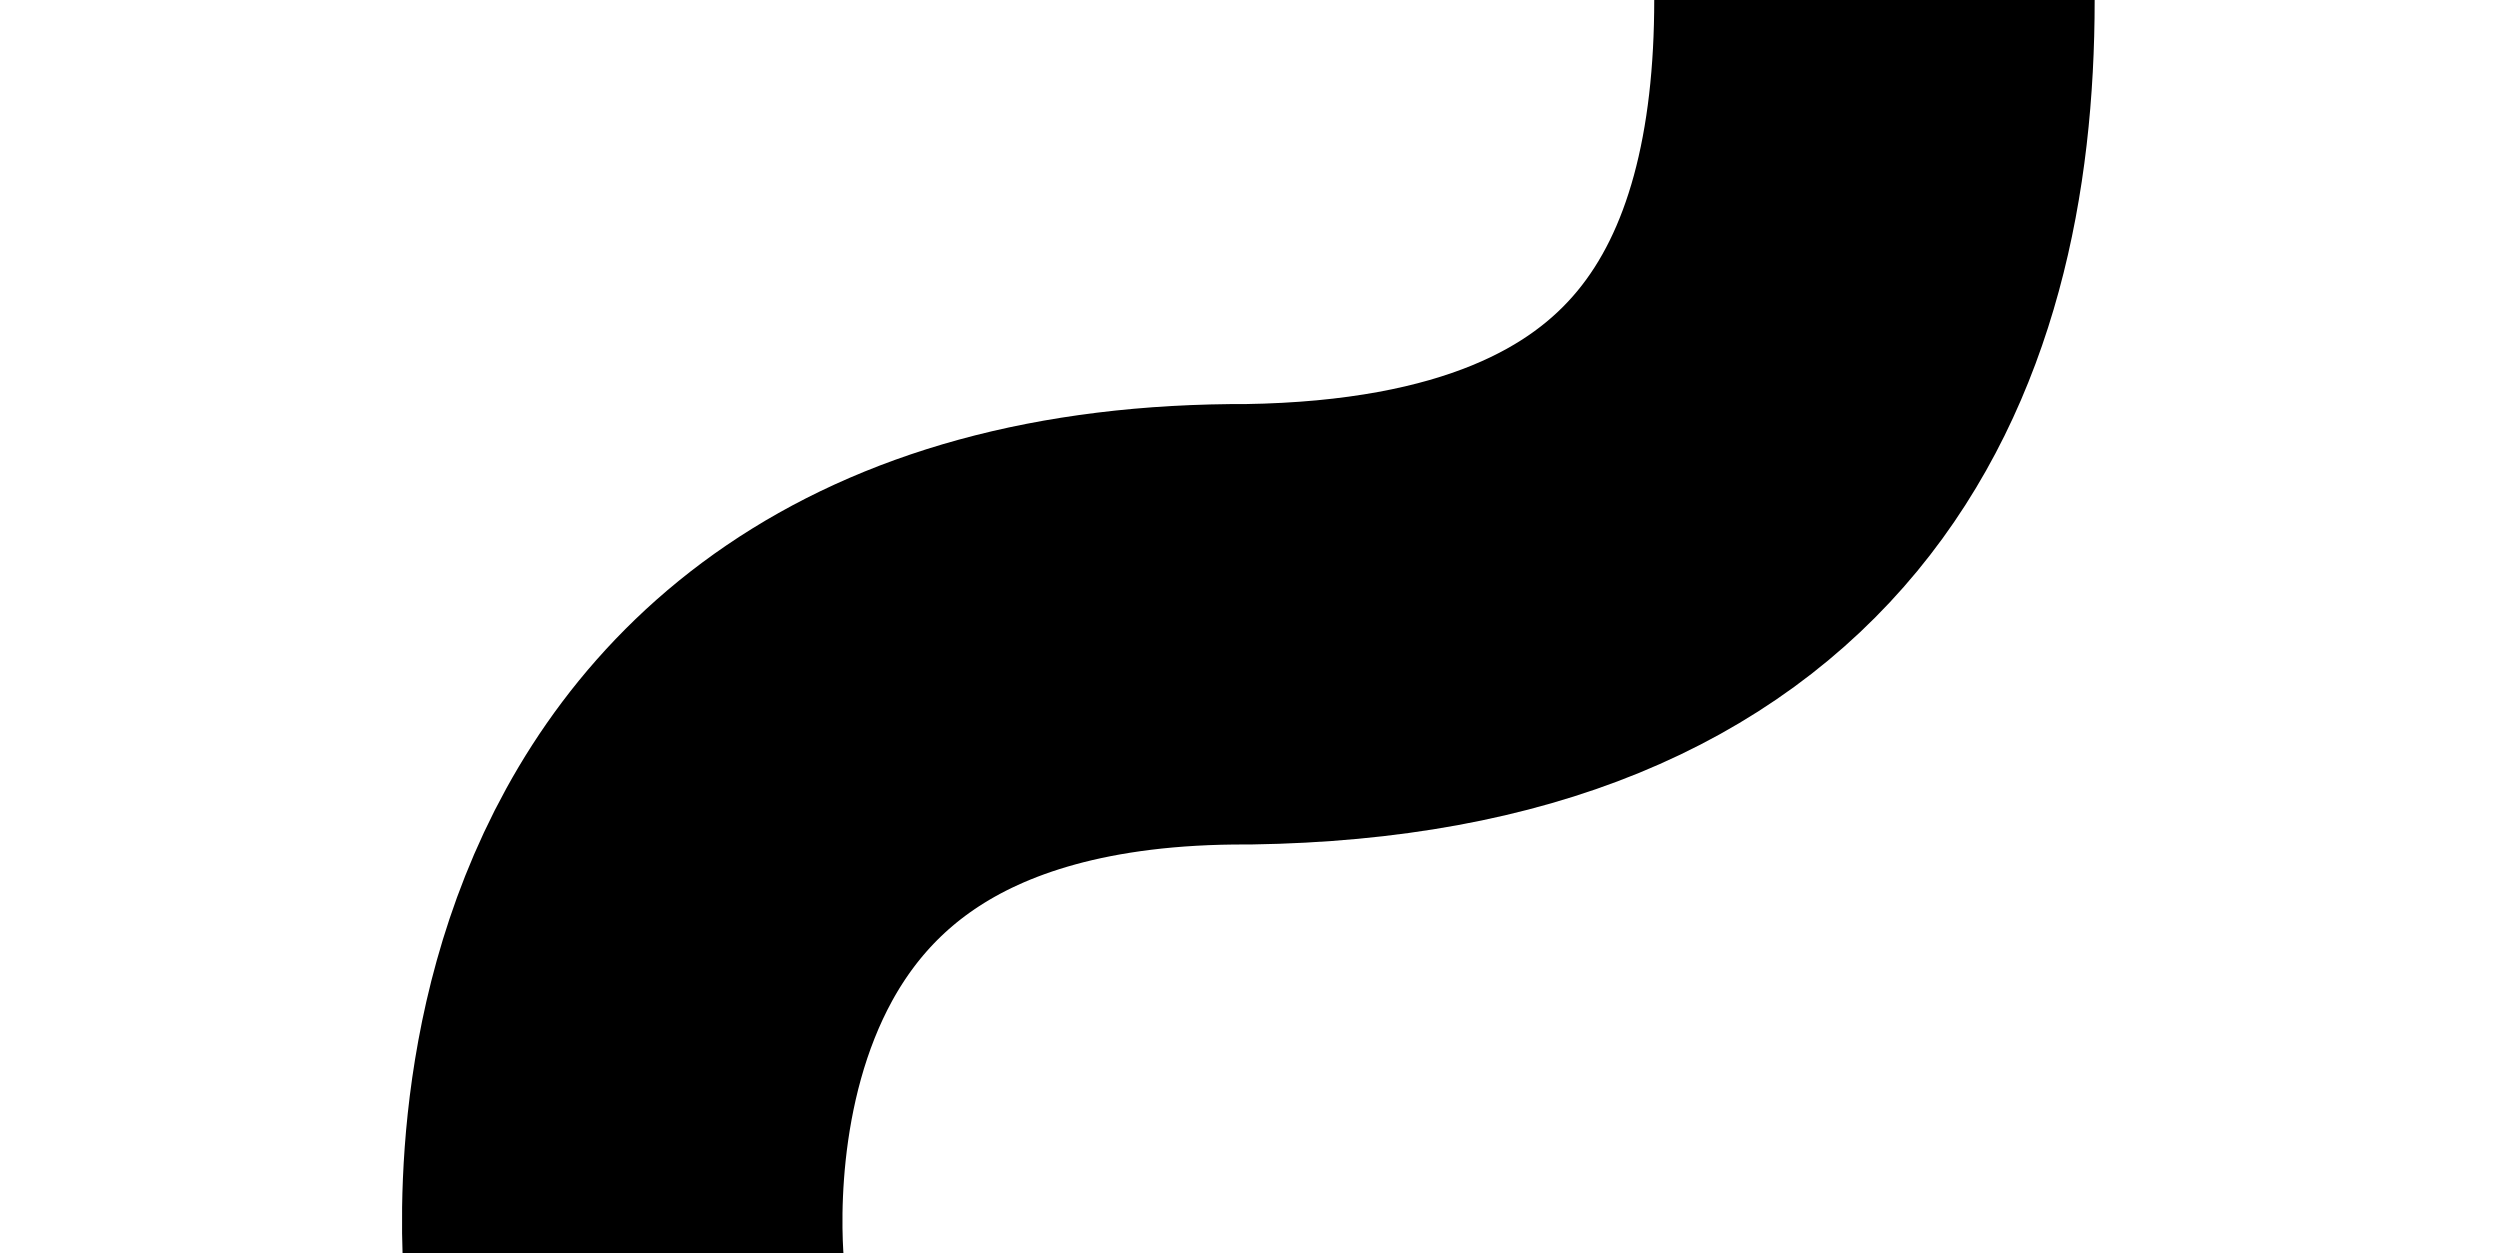
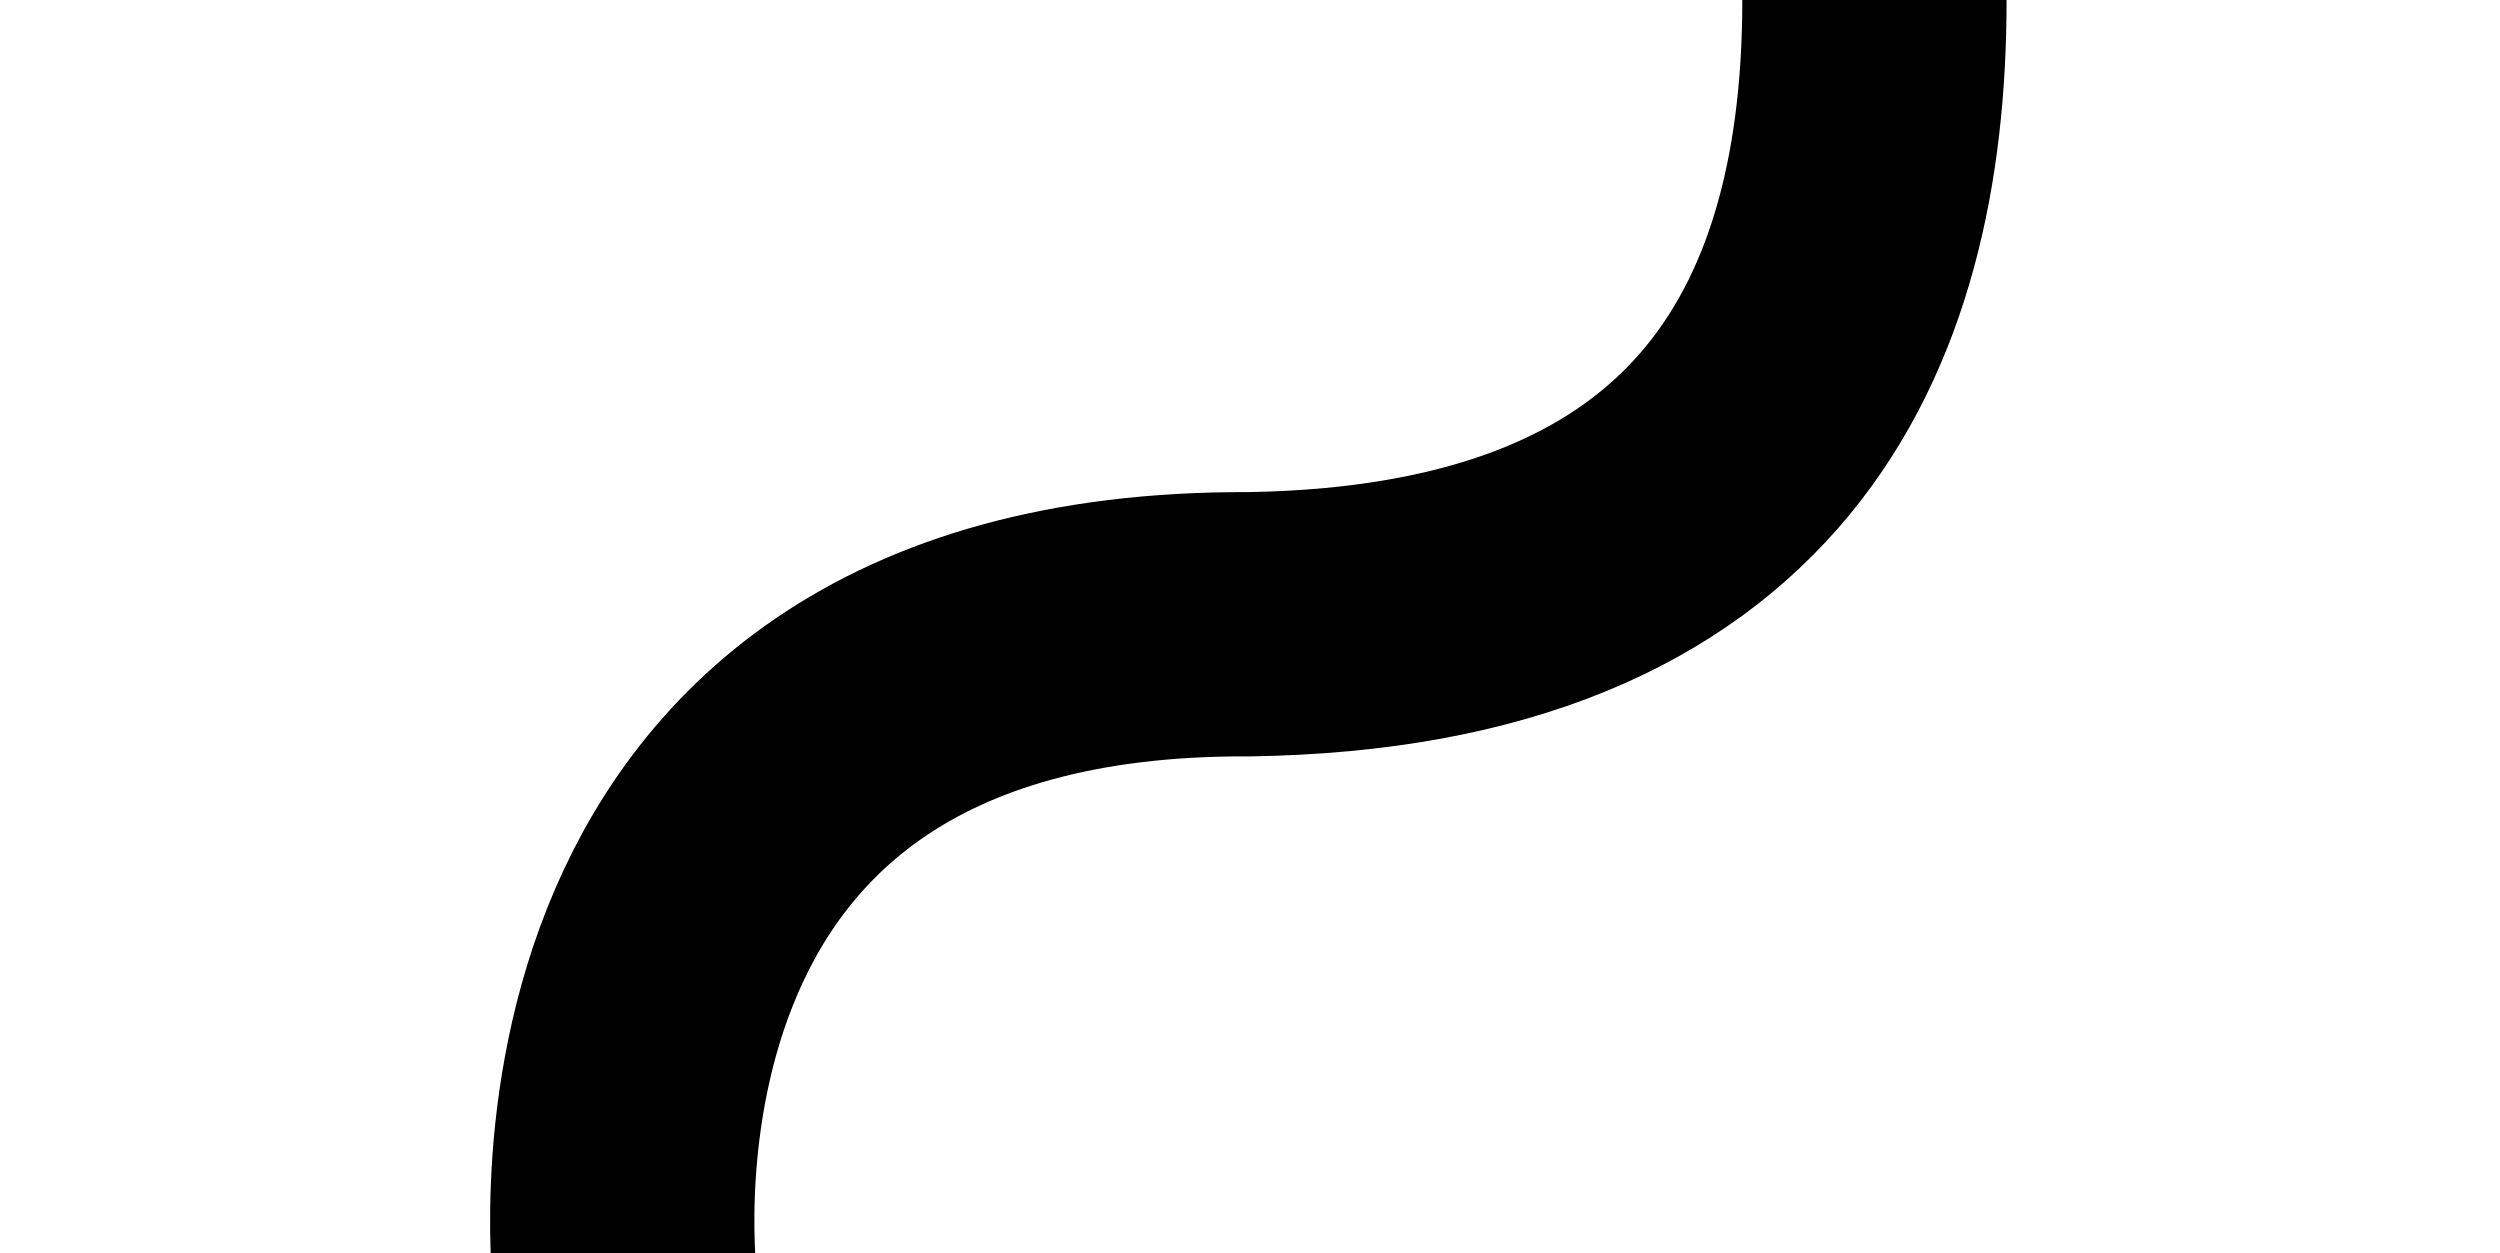
<svg xmlns="http://www.w3.org/2000/svg" width="100%" height="100%" viewBox="0 0 473 237" version="1.1" xml:space="preserve" style="fill-rule:evenodd;clip-rule:evenodd;stroke-linecap:round;stroke-linejoin:round;stroke-miterlimit:1.5;">
-   <path d="M118.426,244.555c0,0 -17.101,-127.061 117.794,-126.444c93.786,-1.415 118.426,-56.739 118.426,-118.11" style="fill:none;stroke:#000;stroke-width:83.33px;" />
+   <path d="M118.426,244.555c0,0 -17.101,-127.061 117.794,-126.444c93.786,-1.415 118.426,-56.739 118.426,-118.11" style="fill:none;stroke:#000;stroke-width:50px;" />
</svg>
